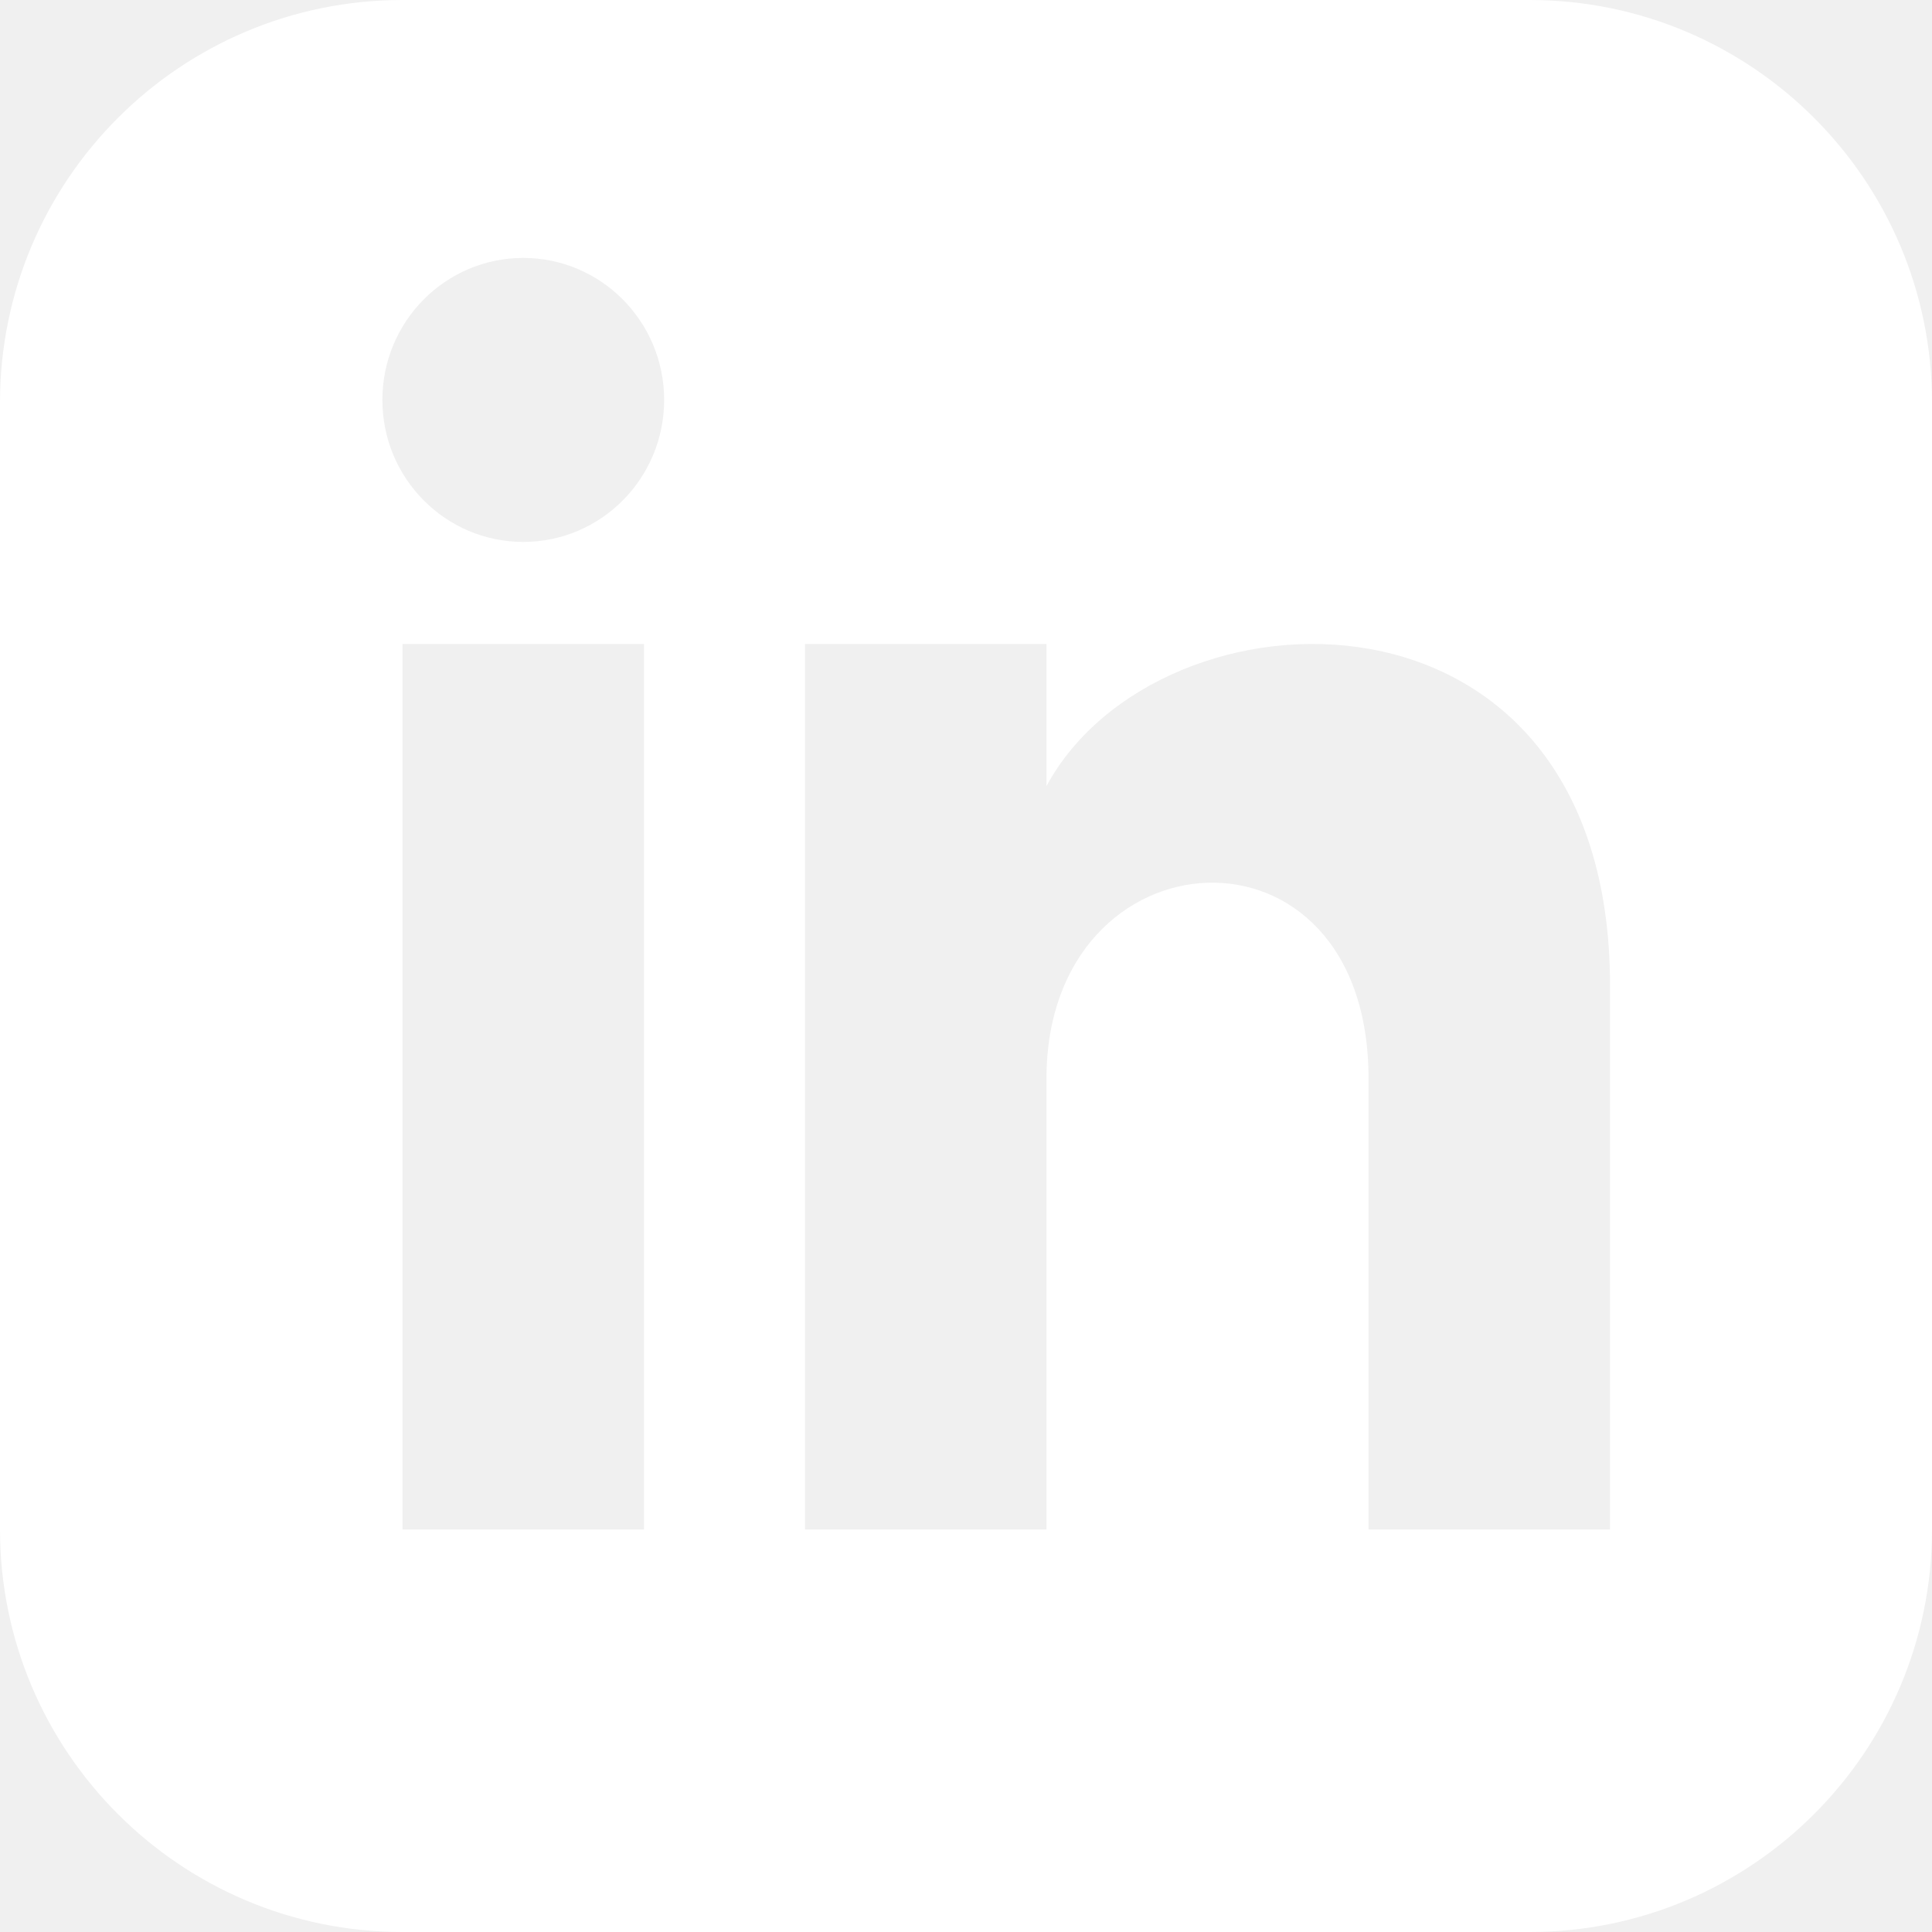
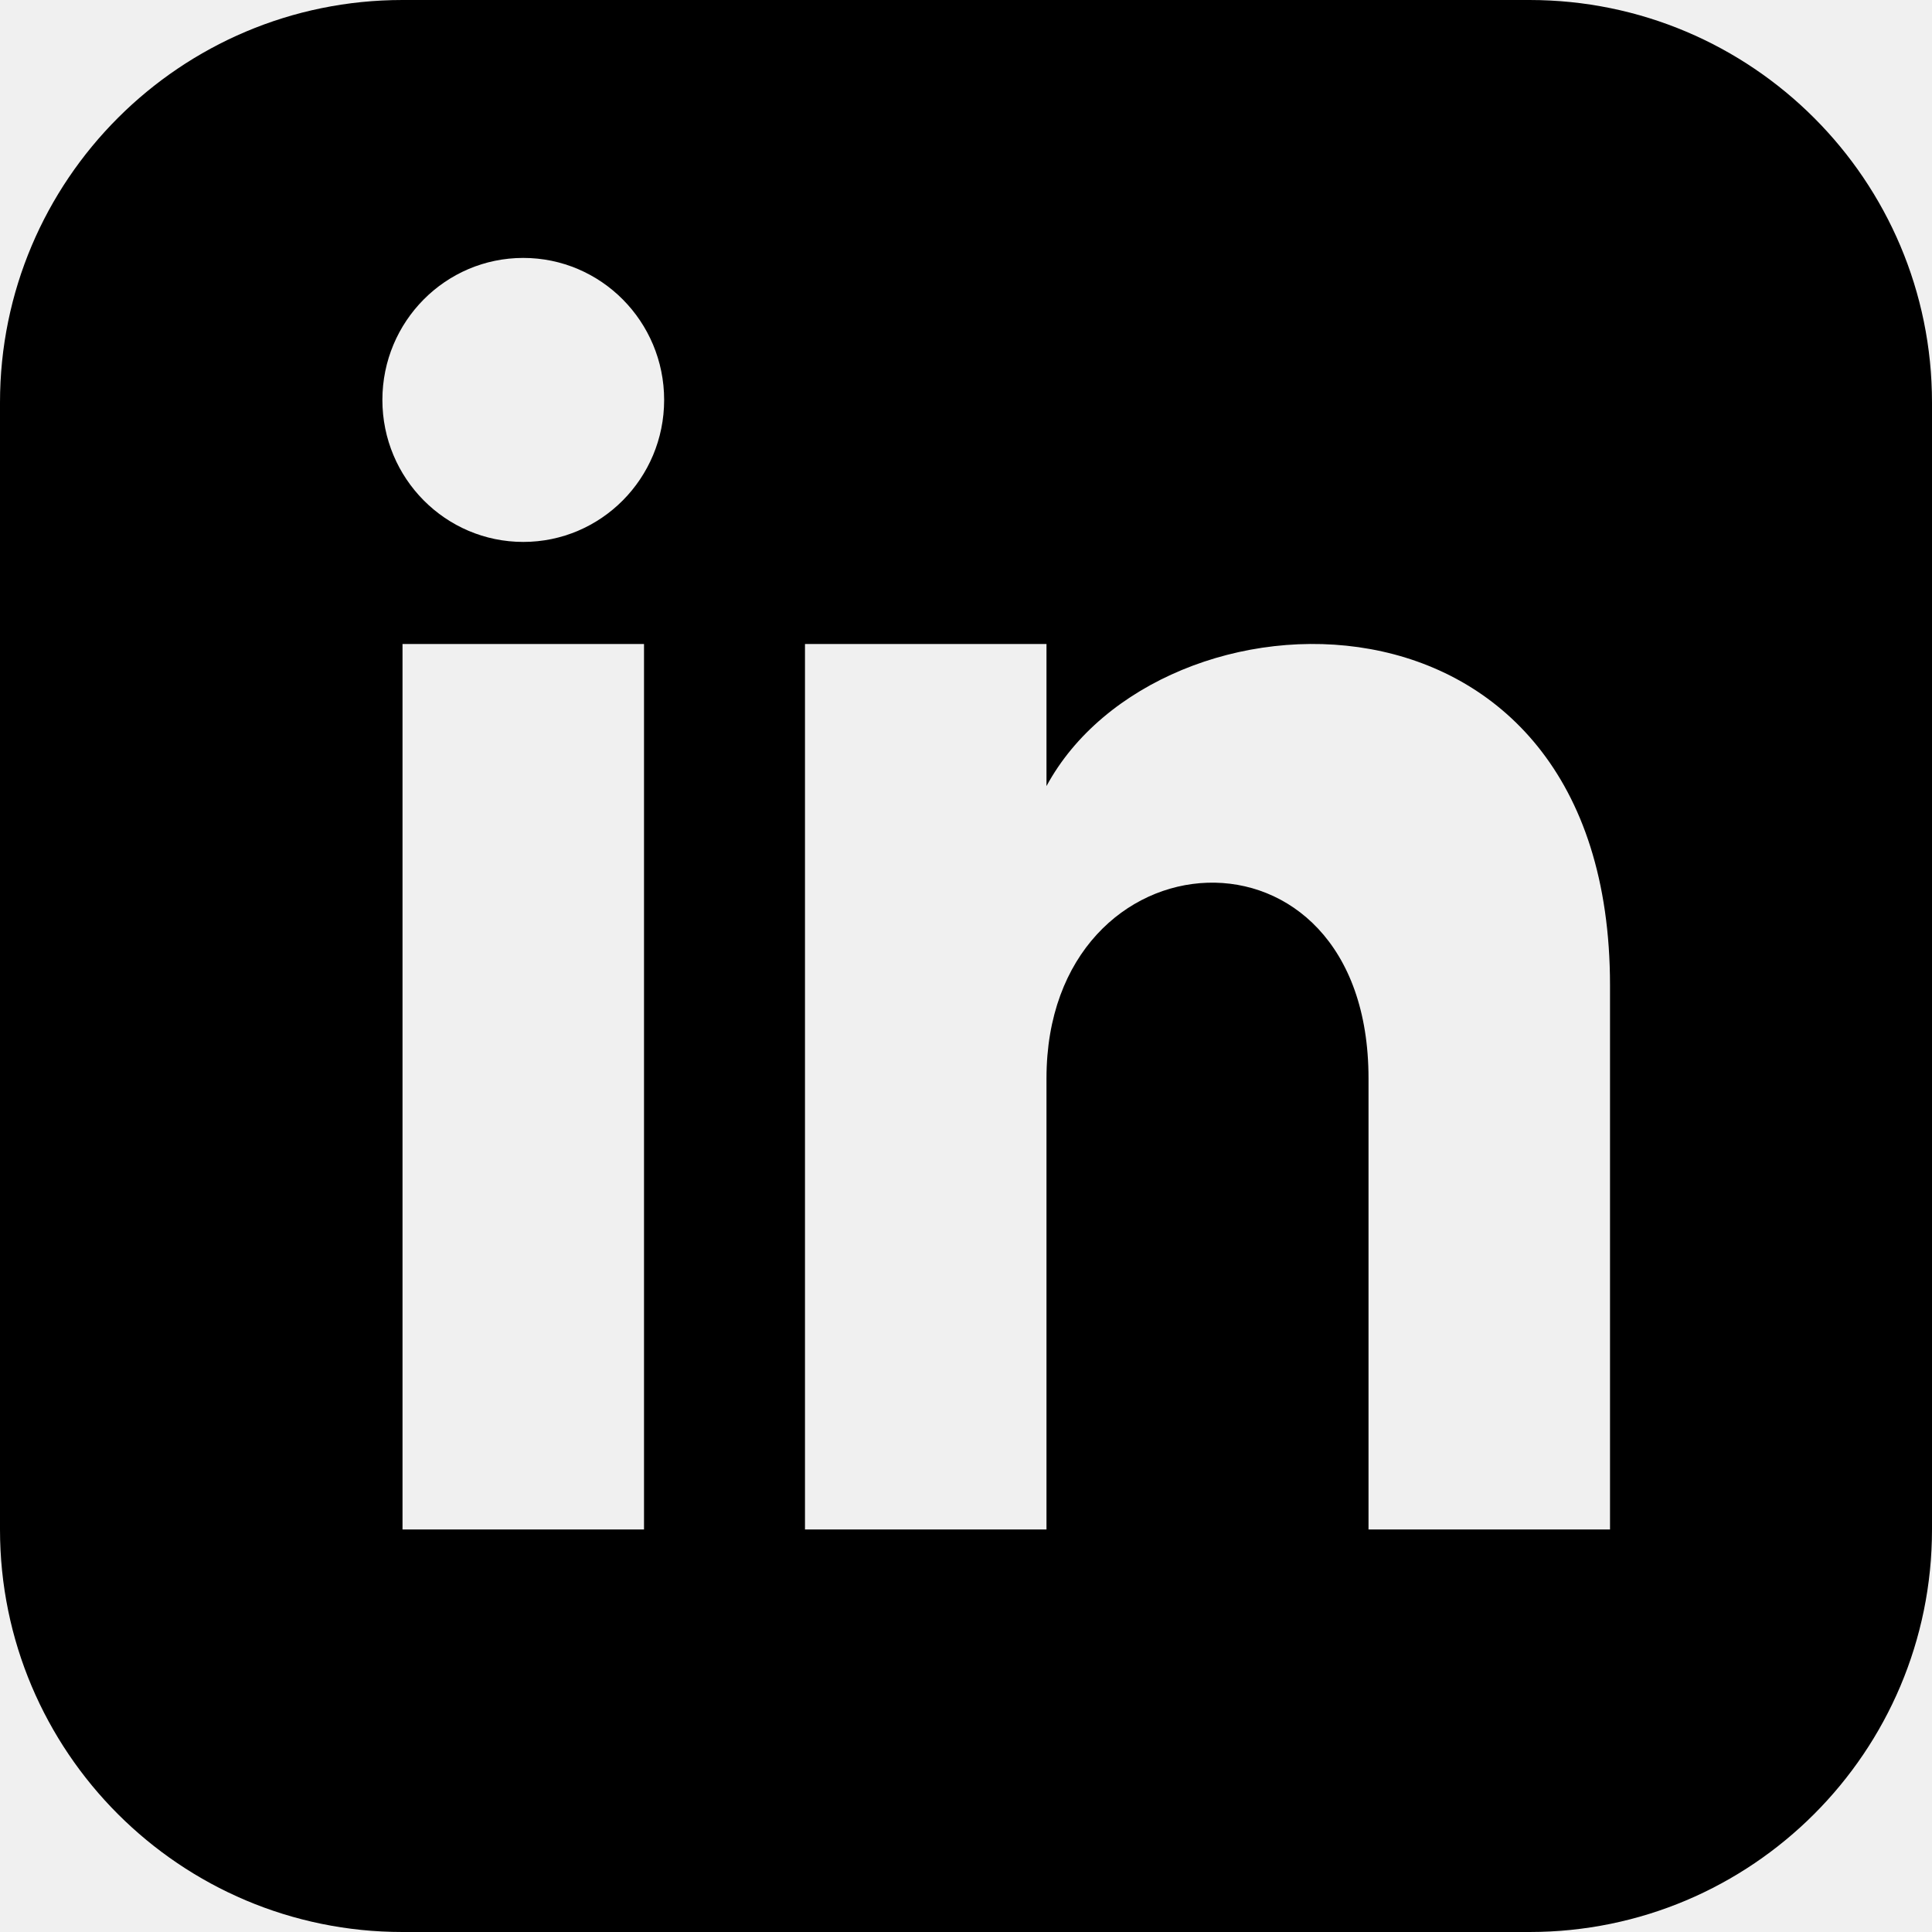
- <svg xmlns="http://www.w3.org/2000/svg" width="50" height="50" viewBox="0 0 50 50" fill="none">
-   <path d="M39.583 0H10.417C4.665 0 0 4.665 0 10.417V39.583C0 45.335 4.665 50 10.417 50H39.583C45.337 50 50 45.335 50 39.583V10.417C50 4.665 45.337 0 39.583 0ZM16.667 39.583H10.417V16.667H16.667V39.583ZM13.542 14.025C11.529 14.025 9.896 12.379 9.896 10.35C9.896 8.321 11.529 6.675 13.542 6.675C15.554 6.675 17.188 8.321 17.188 10.35C17.188 12.379 15.556 14.025 13.542 14.025ZM41.667 39.583H35.417V27.908C35.417 20.892 27.083 21.423 27.083 27.908V39.583H20.833V16.667H27.083V20.344C29.992 14.956 41.667 14.558 41.667 25.502V39.583Z" fill="white" />
+ <svg xmlns="http://www.w3.org/2000/svg" width="50" height="50" viewBox="0 0 50 50">
+   <path d="M39.583 0H10.417C4.665 0 0 4.665 0 10.417V39.583C0 45.335 4.665 50 10.417 50H39.583C45.337 50 50 45.335 50 39.583V10.417C50 4.665 45.337 0 39.583 0ZM16.667 39.583H10.417V16.667H16.667V39.583ZM13.542 14.025C11.529 14.025 9.896 12.379 9.896 10.35C9.896 8.321 11.529 6.675 13.542 6.675C15.554 6.675 17.188 8.321 17.188 10.35C17.188 12.379 15.556 14.025 13.542 14.025ZM41.667 39.583H35.417V27.908C35.417 20.892 27.083 21.423 27.083 27.908V39.583H20.833V16.667H27.083V20.344C29.992 14.956 41.667 14.558 41.667 25.502V39.583Z" />
</svg>
